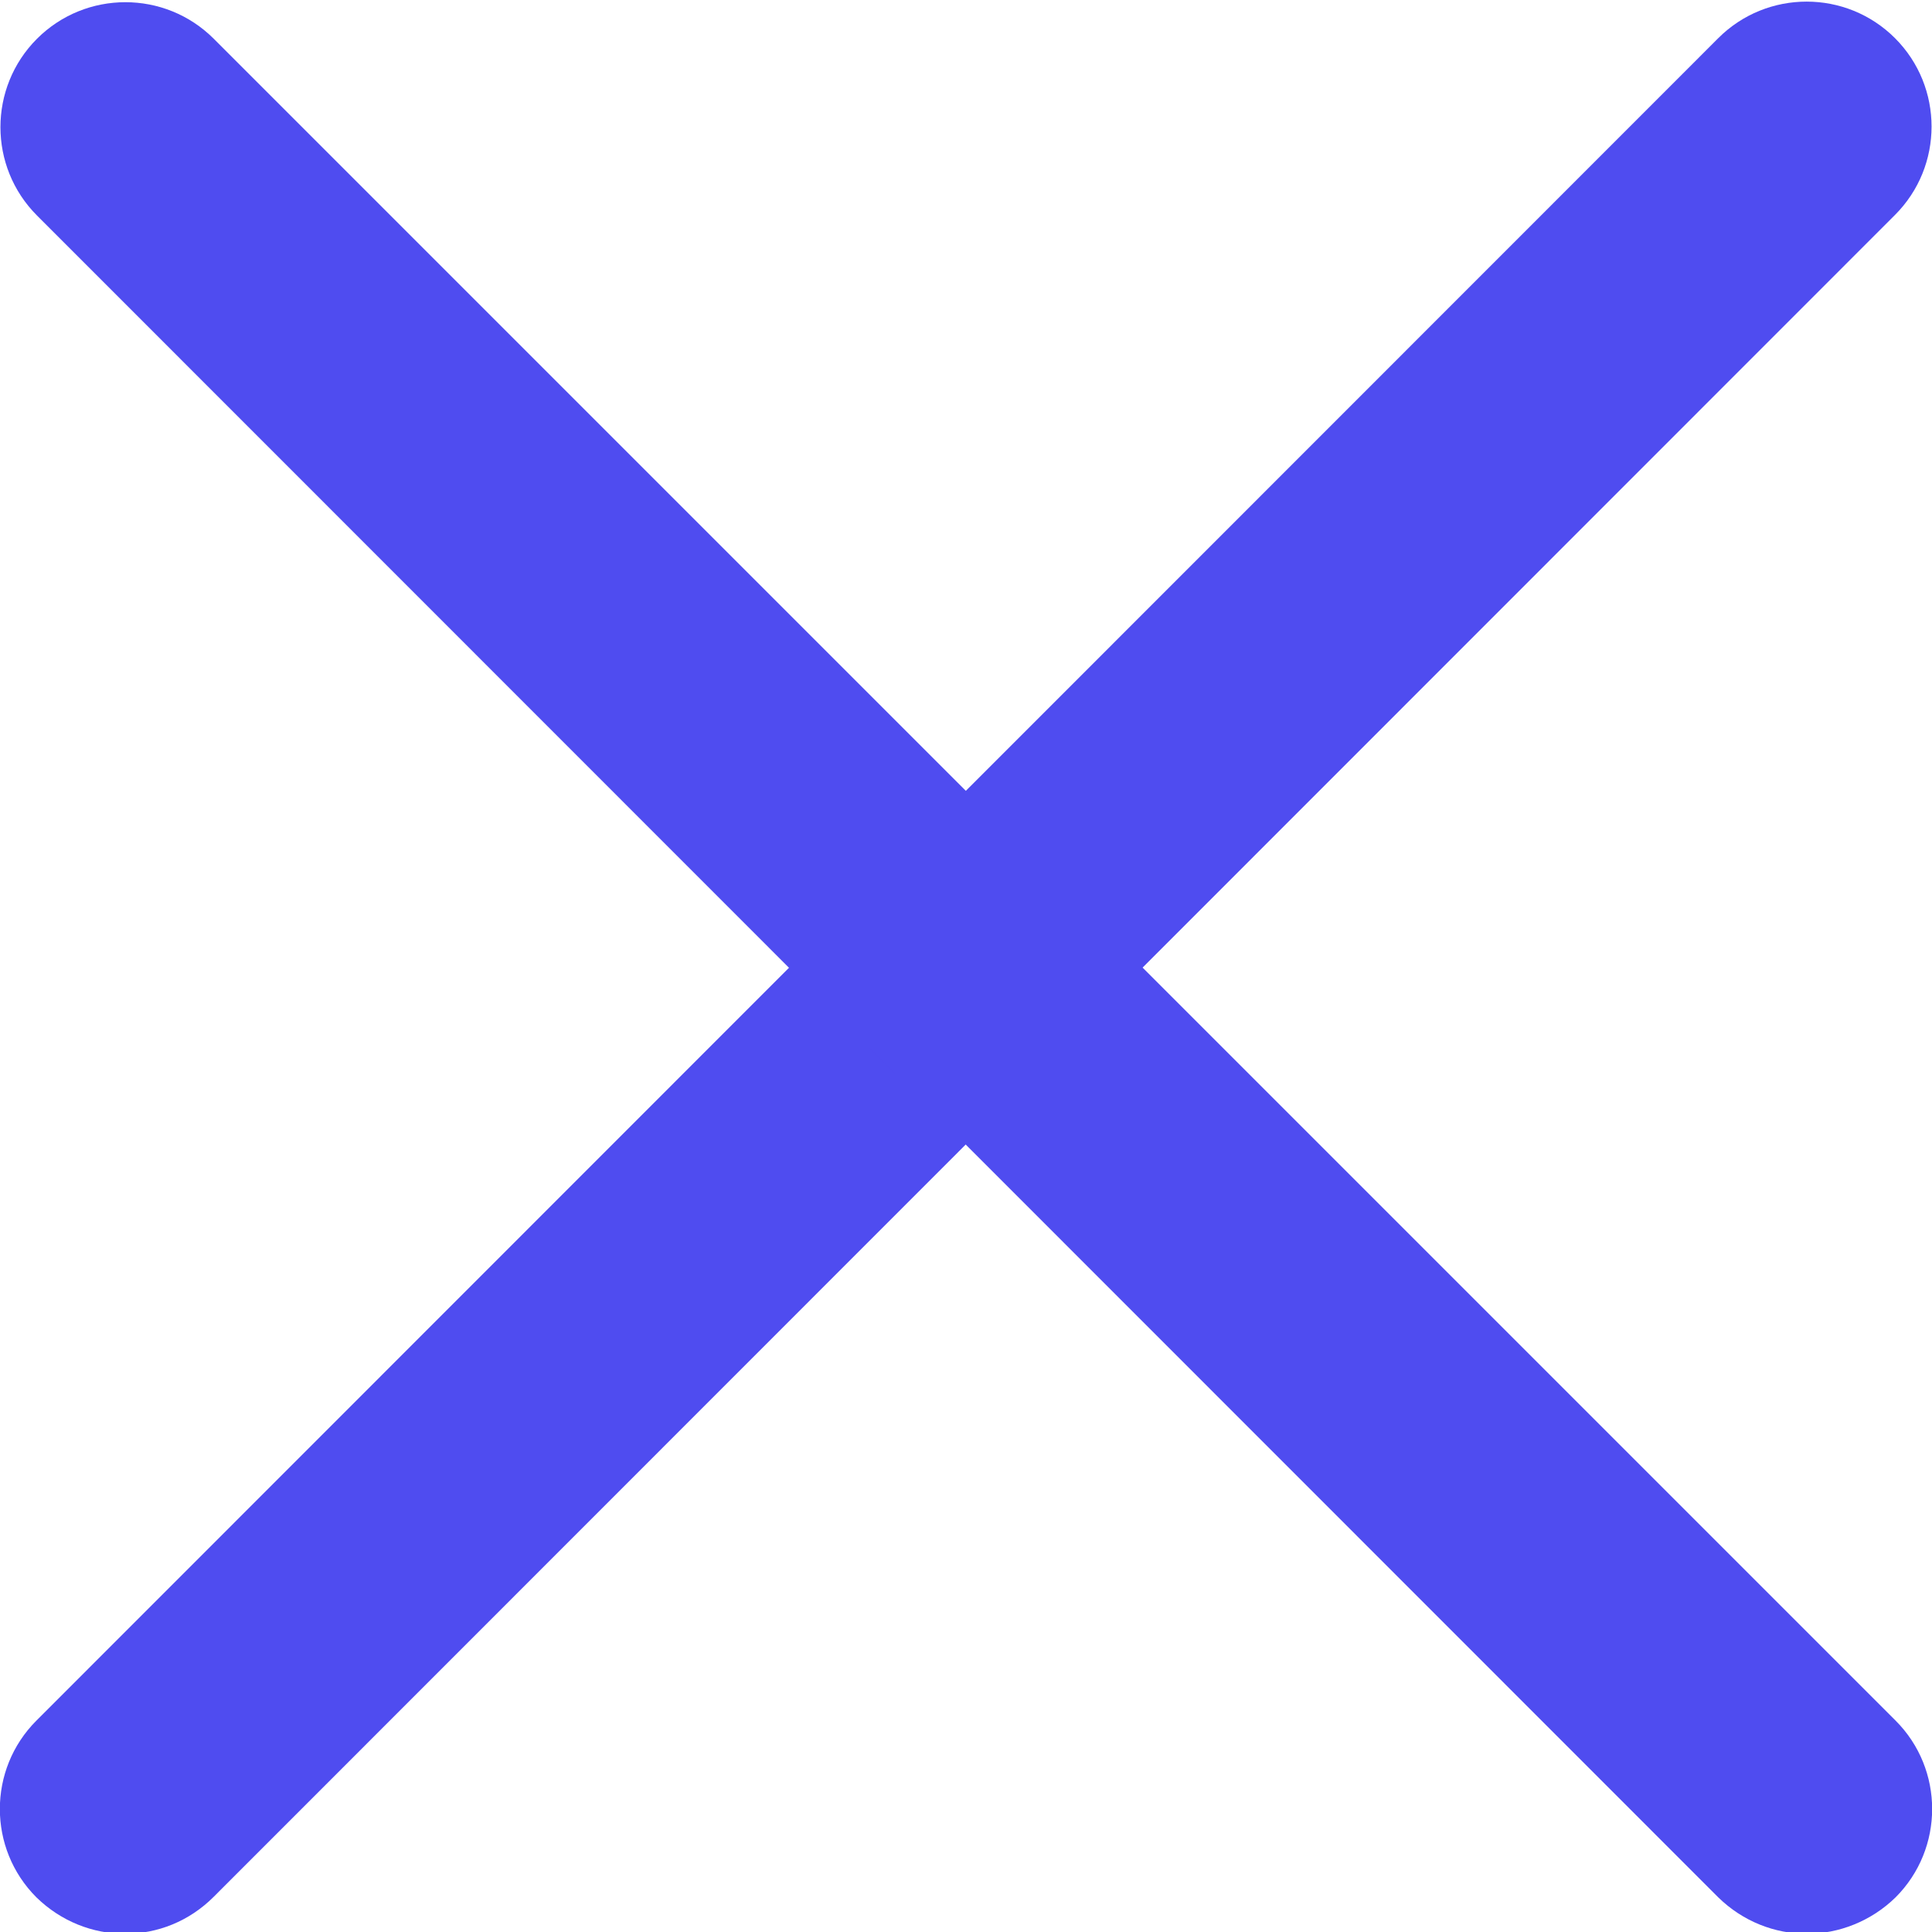
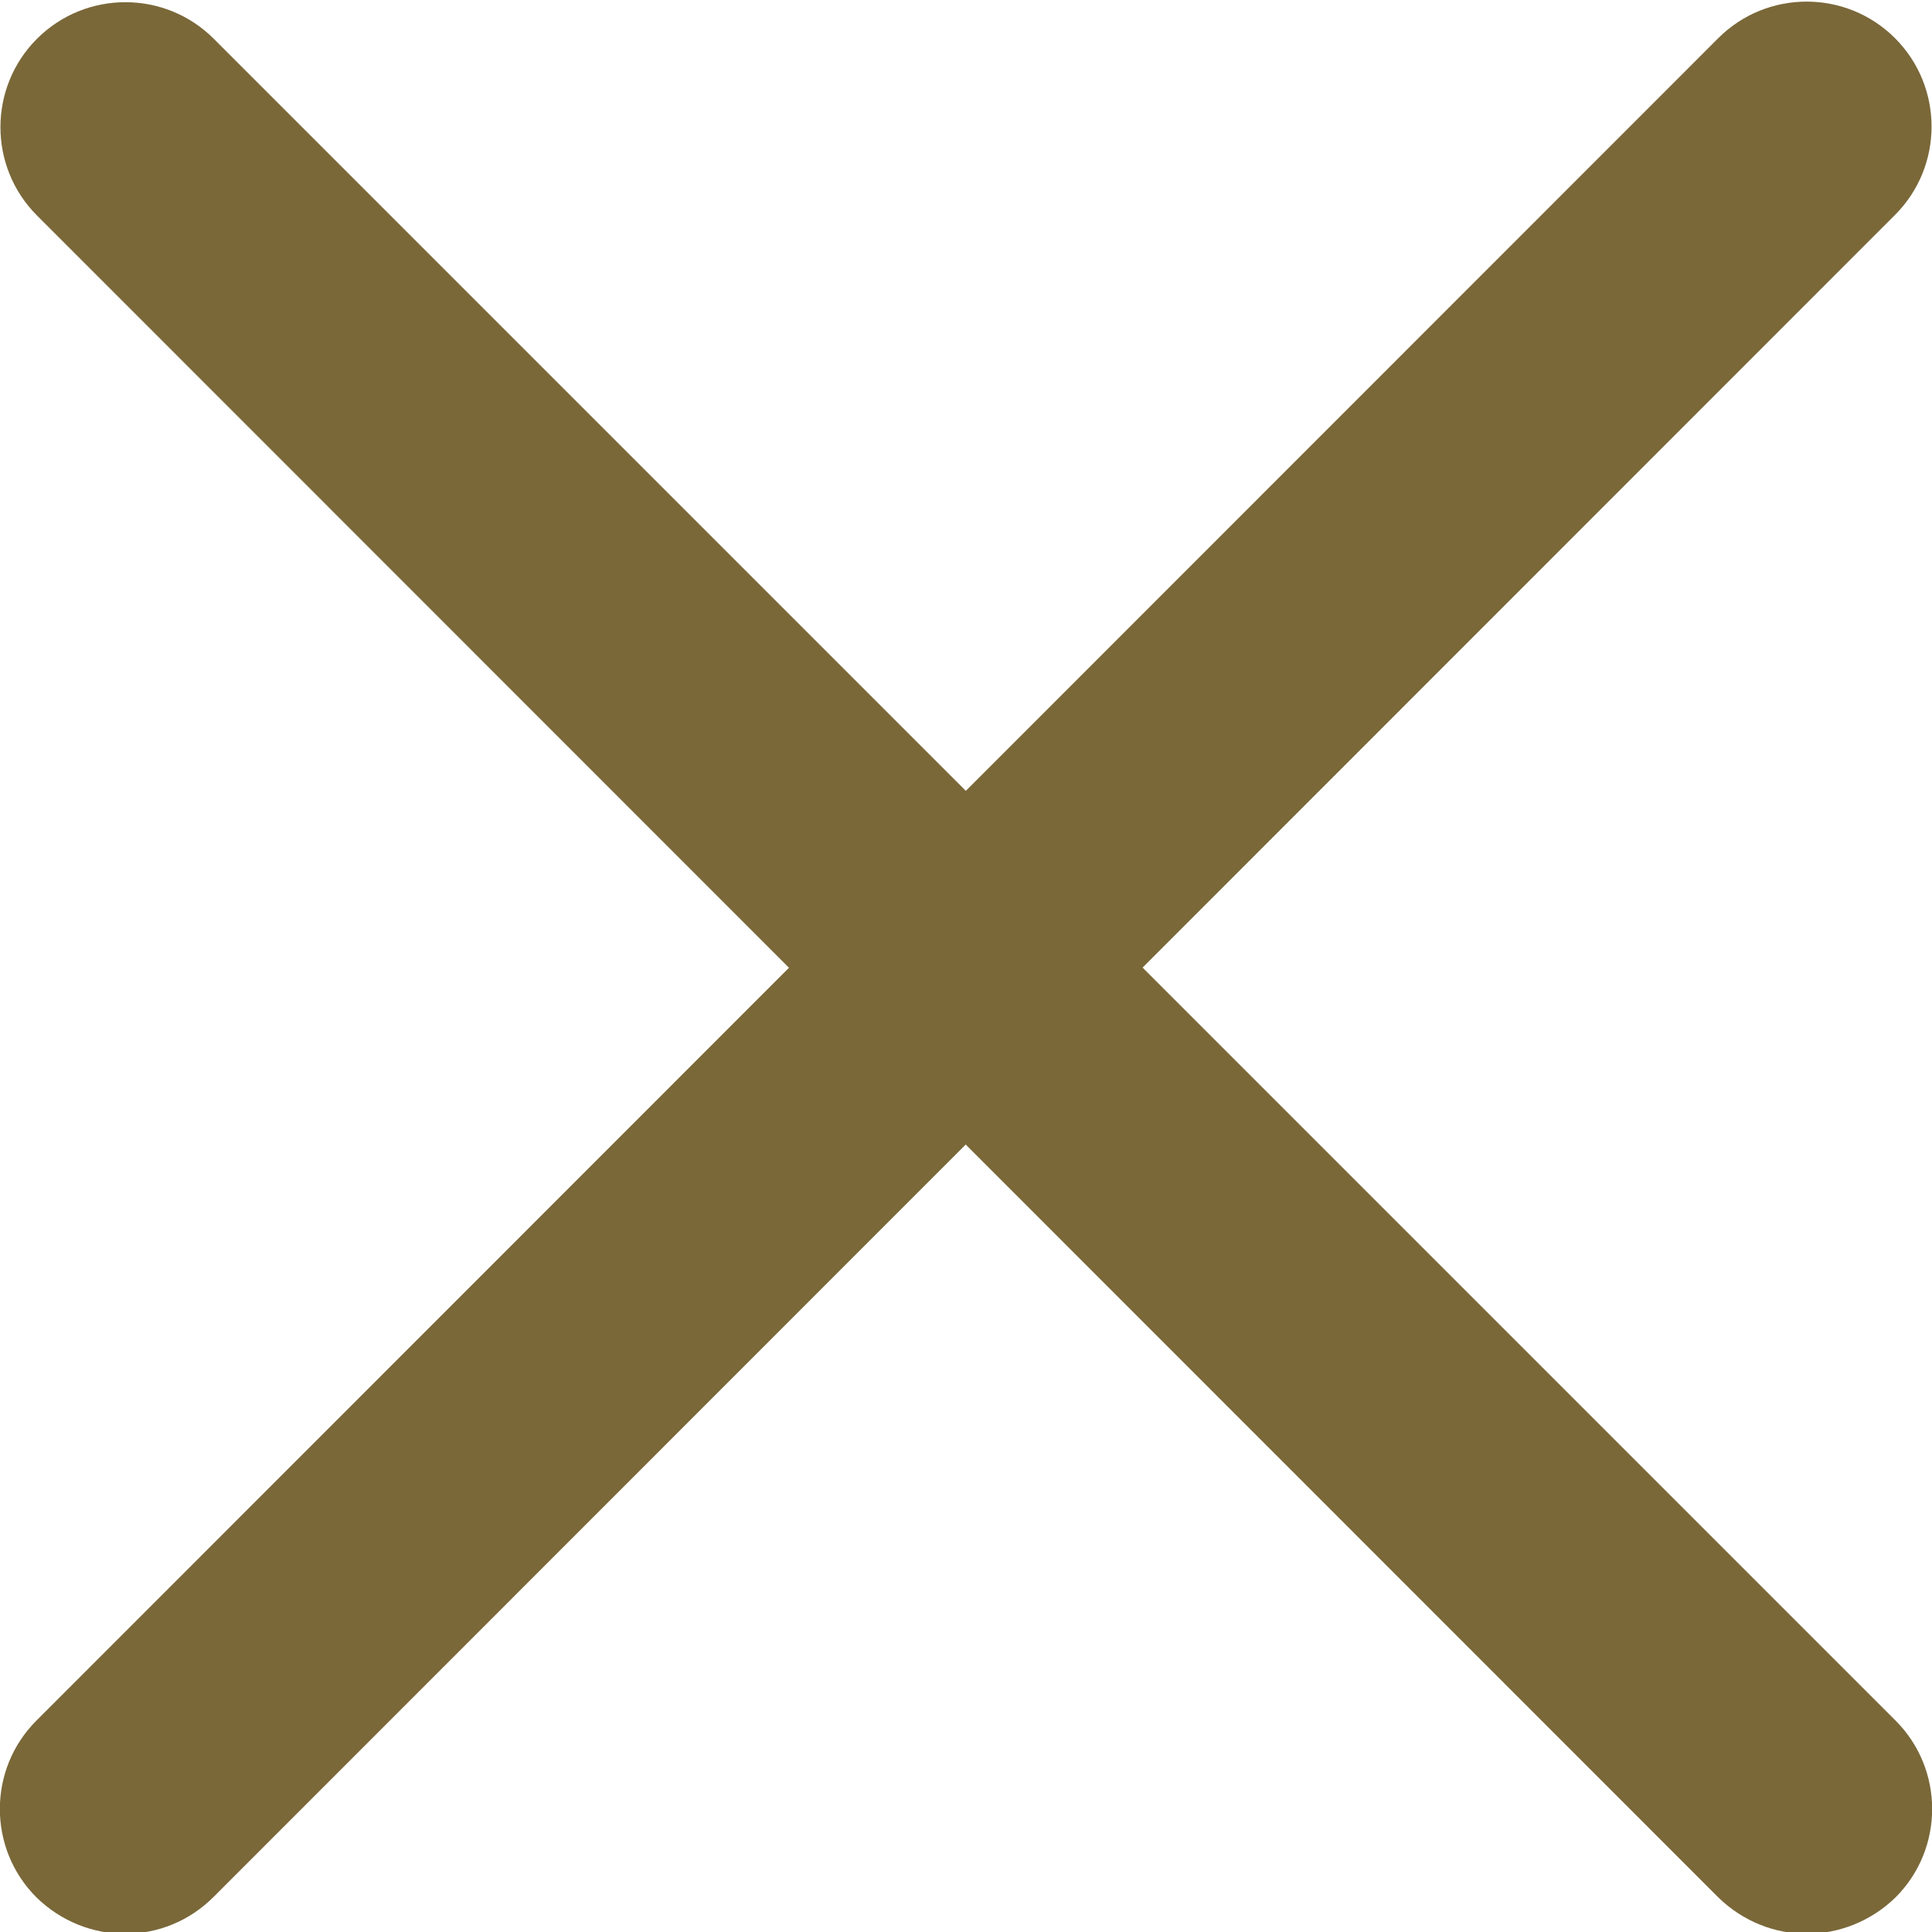
<svg xmlns="http://www.w3.org/2000/svg" version="1.1" id="Layer_1" x="0px" y="0px" viewBox="0 0 329 329" style="enable-background:new 0 0 329 329;" xml:space="preserve">
  <style type="text/css">
	.st0{fill:#607D8B;}
</style>
  <g>
-     <path class="st0" d="M21.3,329.3c-5.5,0-10.9-2.1-15.1-6.2c-8.3-8.3-8.3-21.8,0-30.1L292.6,6.5c8.3-8.3,21.8-8.3,30.1,0   c8.3,8.3,8.3,21.8,0,30.1L36.4,323C32.2,327.2,26.8,329.3,21.3,329.3z" id="id_101" style="fill: rgb(79, 76, 240);" />
-     <path class="st0" d="M307.7,329.3c-5.5,0-10.9-2.1-15.1-6.2L6.3,36.7c-8.3-8.3-8.3-21.8,0-30.1c8.3-8.3,21.8-8.3,30.1,0   l286.4,286.4c8.3,8.3,8.3,21.8,0,30.1C318.6,327.2,313.1,329.3,307.7,329.3z" id="id_102" style="fill: rgb(79, 76, 240);" />
+     <path class="st0" d="M21.3,329.3c-5.5,0-10.9-2.1-15.1-6.2c-8.3-8.3-8.3-21.8,0-30.1L292.6,6.5c8.3-8.3,21.8-8.3,30.1,0   c8.3,8.3,8.3,21.8,0,30.1L36.4,323C32.2,327.2,26.8,329.3,21.3,329.3z" id="id_101" style="fill: rgb(122, 104, 57);" />
+     <path class="st0" d="M307.7,329.3c-5.5,0-10.9-2.1-15.1-6.2L6.3,36.7c-8.3-8.3-8.3-21.8,0-30.1c8.3-8.3,21.8-8.3,30.1,0   l286.4,286.4c8.3,8.3,8.3,21.8,0,30.1C318.6,327.2,313.1,329.3,307.7,329.3z" id="id_102" style="fill: rgb(122, 104, 57);" />
  </g>
</svg>
